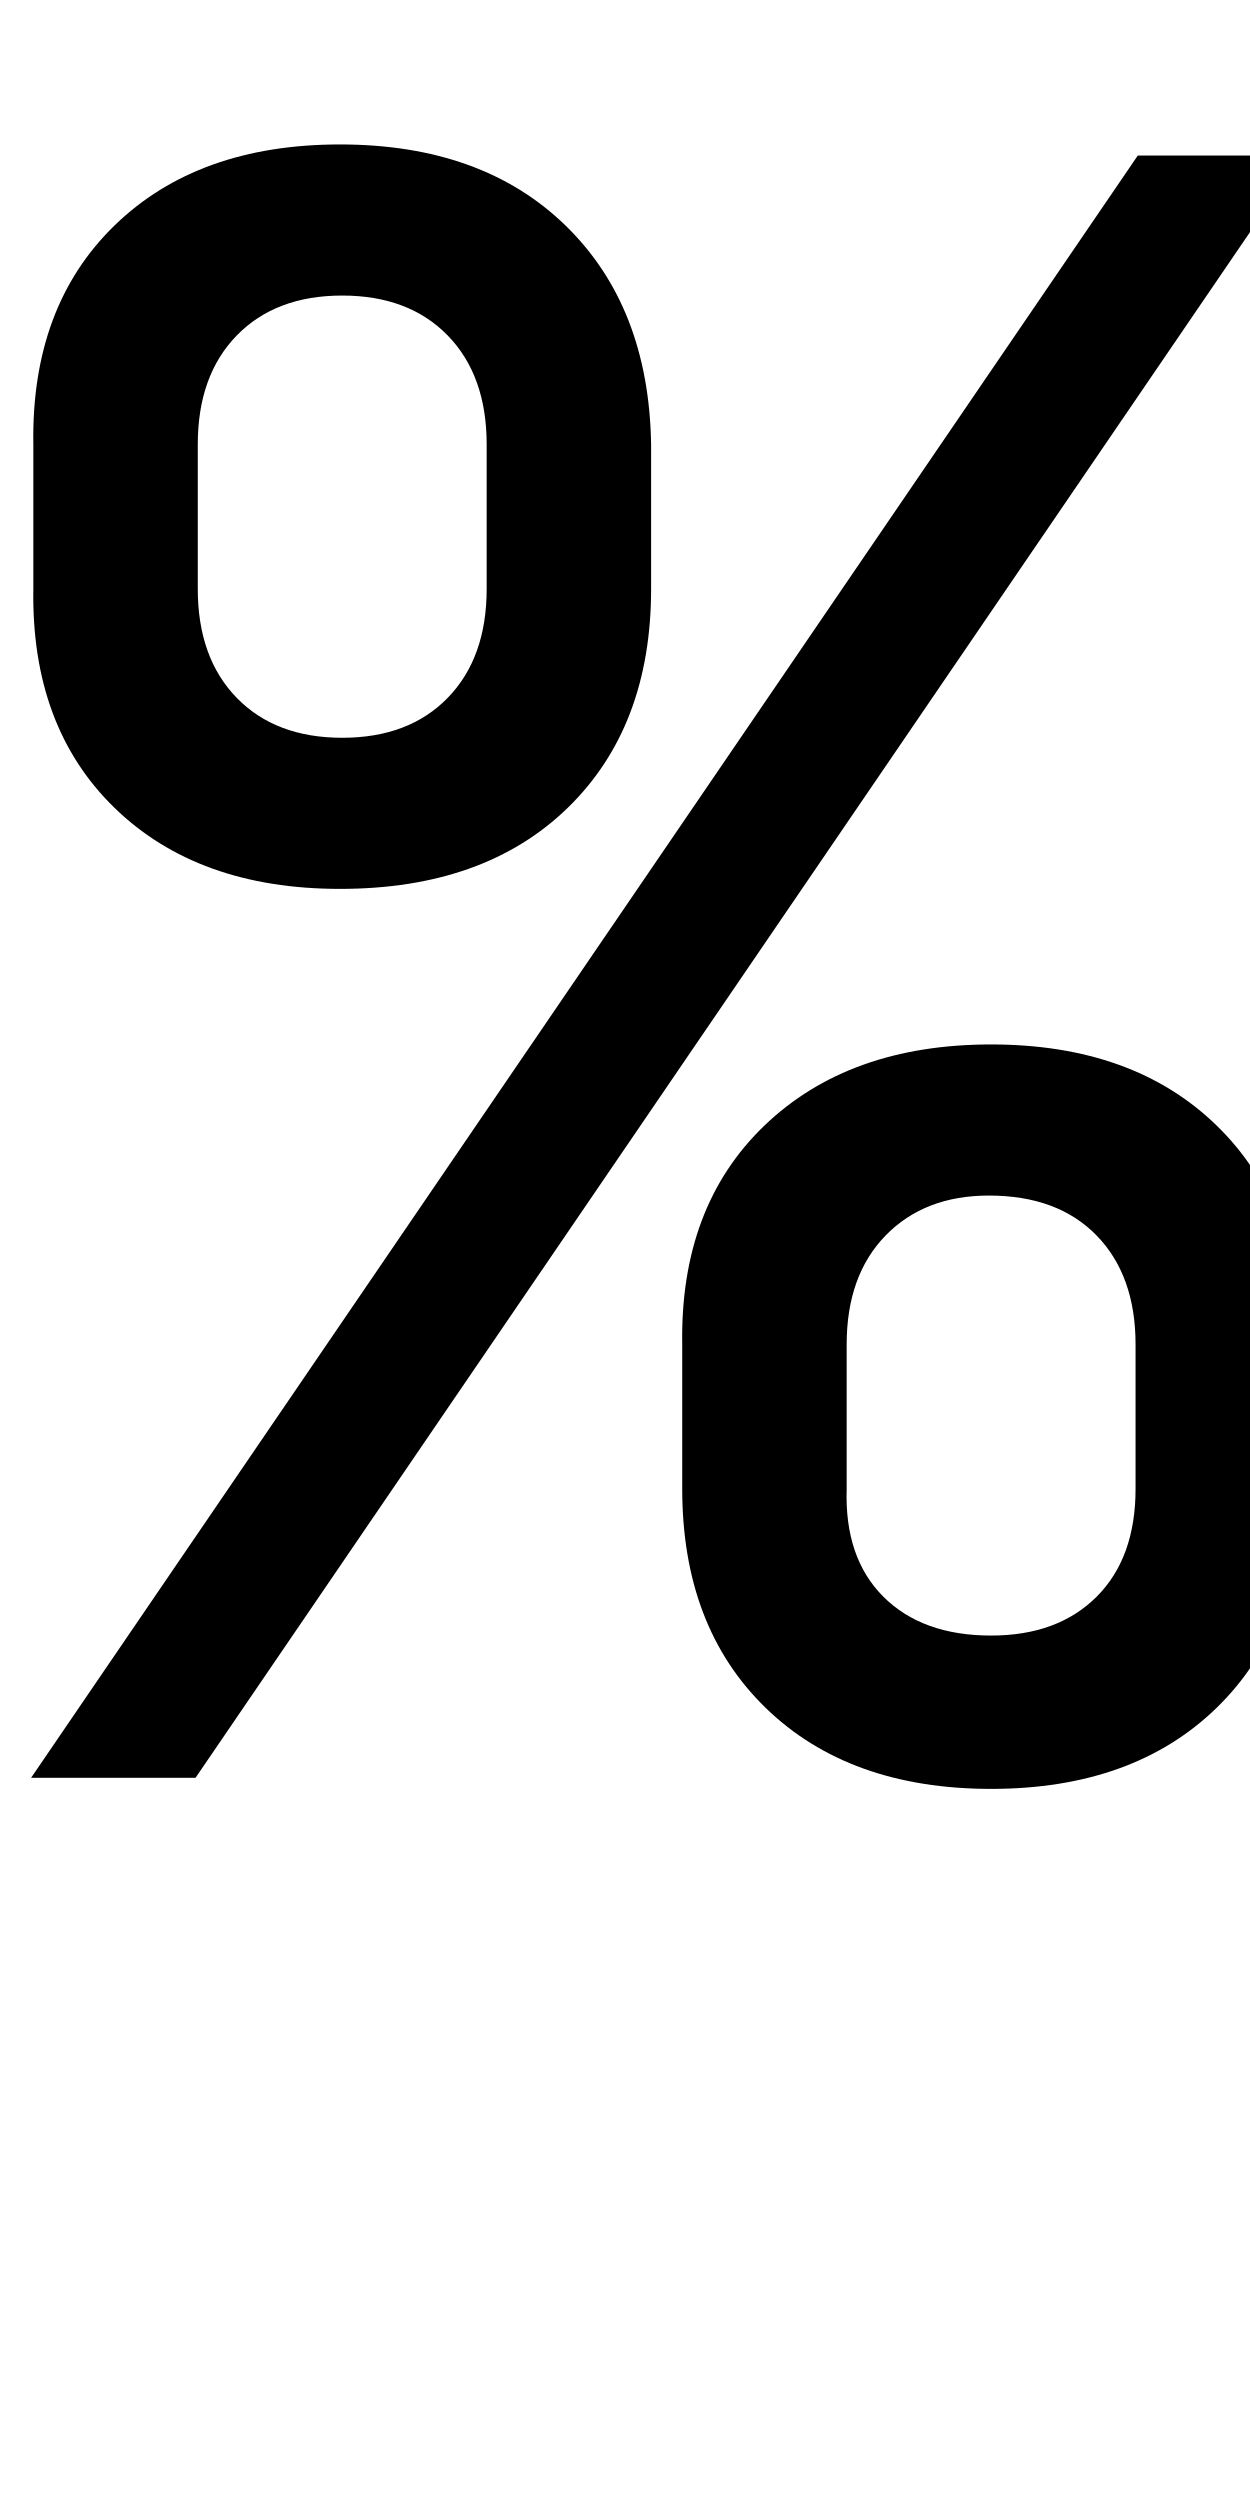
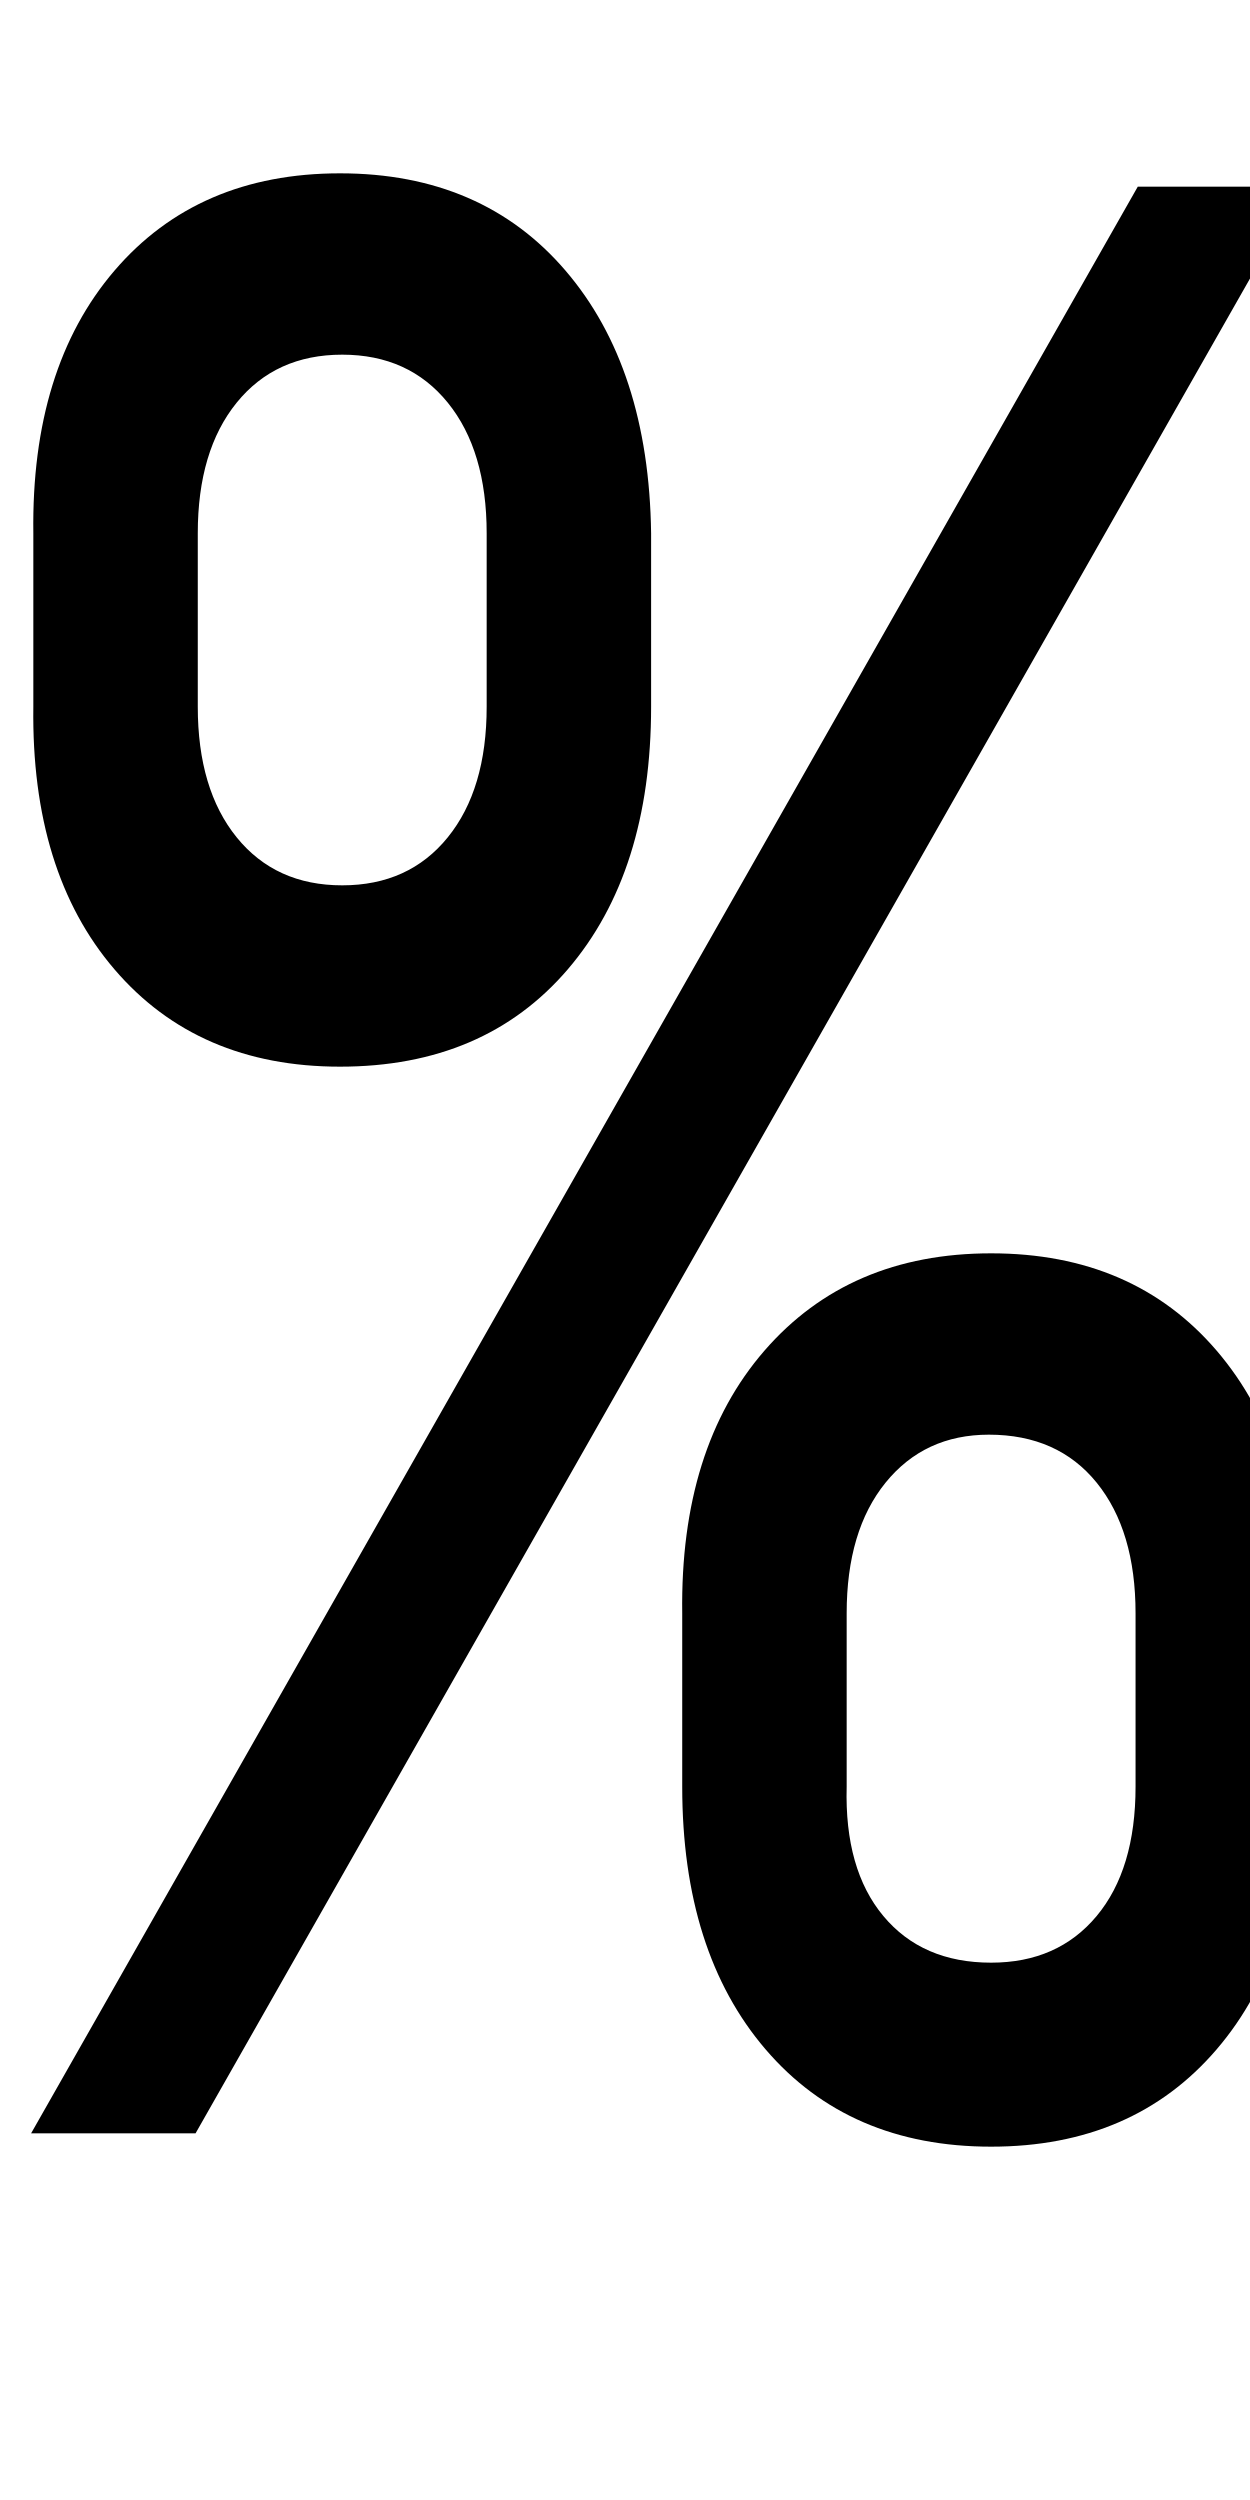
<svg xmlns="http://www.w3.org/2000/svg" version="1.1" width="18" height="36" viewBox="0 0 18 36">
-   <path d="M0.448 25.6l15.936-23.36h2.368l-15.936 23.36h-2.368zM14.272 25.76q-2.048 0-3.248-1.168t-1.2-3.152v-2.080q-0.032-1.984 1.184-3.152t3.264-1.168 3.248 1.168 1.2 3.152v2.080q0 1.984-1.2 3.152t-3.248 1.168zM14.272 23.552q0.96 0 1.52-0.56t0.56-1.552v-2.080q0-0.992-0.56-1.568t-1.552-0.576q-0.928 0-1.488 0.576t-0.56 1.568v2.080q-0.032 0.992 0.528 1.552t1.552 0.56zM4.896 12.8q-2.048 0-3.248-1.168t-1.168-3.152v-2.080q-0.032-1.984 1.168-3.152t3.248-1.168 3.248 1.168 1.232 3.152v2.080q0 1.984-1.2 3.152t-3.28 1.168zM4.928 10.624q0.96 0 1.52-0.576t0.56-1.568v-2.080q0-0.992-0.56-1.568t-1.52-0.576-1.52 0.576-0.56 1.568v2.080q0 0.992 0.56 1.568t1.52 0.576z" />
+   <g transform="translate(0,0), scale(1,1.2)">
+     <path d="M0.448 25.6l15.936-23.36h2.368l-15.936 23.36h-2.368zM14.272 25.76q-2.048 0-3.248-1.168t-1.2-3.152v-2.080q-0.032-1.984 1.184-3.152t3.264-1.168 3.248 1.168 1.2 3.152v2.080q0 1.984-1.2 3.152t-3.248 1.168zM14.272 23.552q0.96 0 1.52-0.56t0.56-1.552v-2.080q0-0.992-0.56-1.568t-1.552-0.576q-0.928 0-1.488 0.576t-0.56 1.568v2.080q-0.032 0.992 0.528 1.552t1.552 0.56zM4.896 12.8q-2.048 0-3.248-1.168t-1.168-3.152v-2.080q-0.032-1.984 1.168-3.152t3.248-1.168 3.248 1.168 1.232 3.152v2.080q0 1.984-1.2 3.152t-3.28 1.168zM4.928 10.624q0.96 0 1.52-0.576t0.56-1.568v-2.080q0-0.992-0.56-1.568t-1.52-0.576-1.52 0.576-0.56 1.568v2.080q0 0.992 0.56 1.568t1.52 0.576z" />
+   </g>
</svg>
